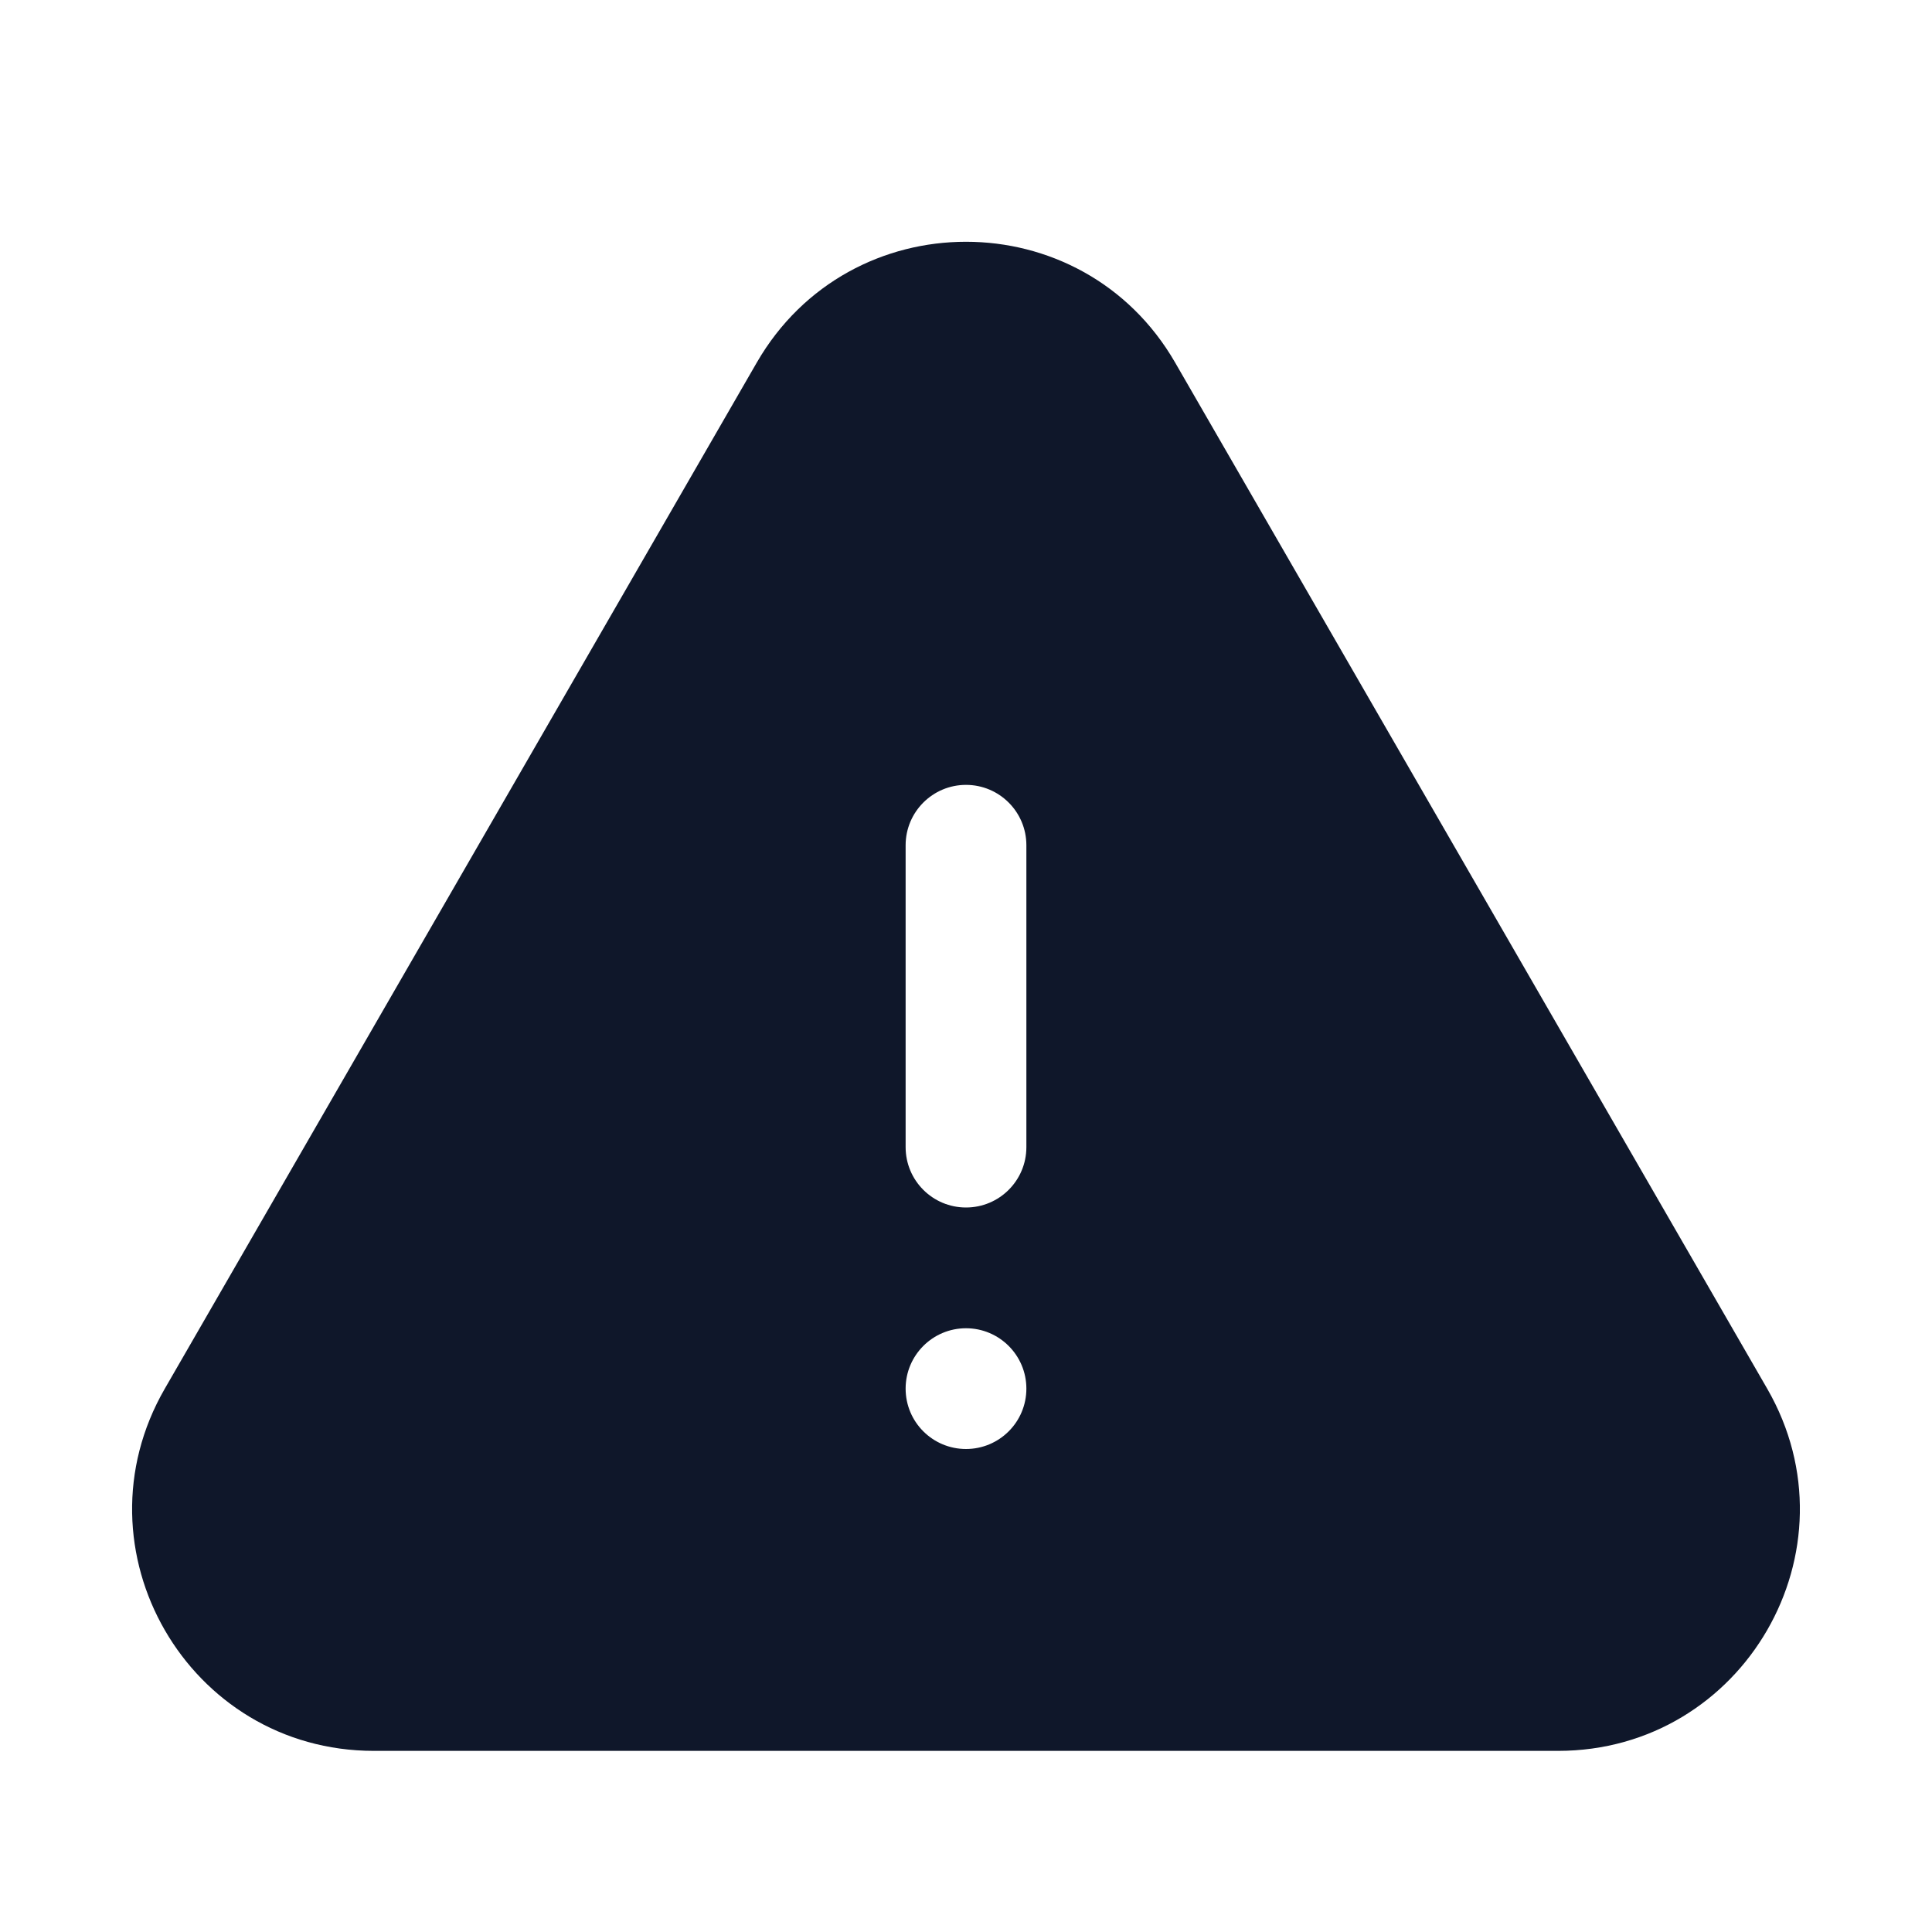
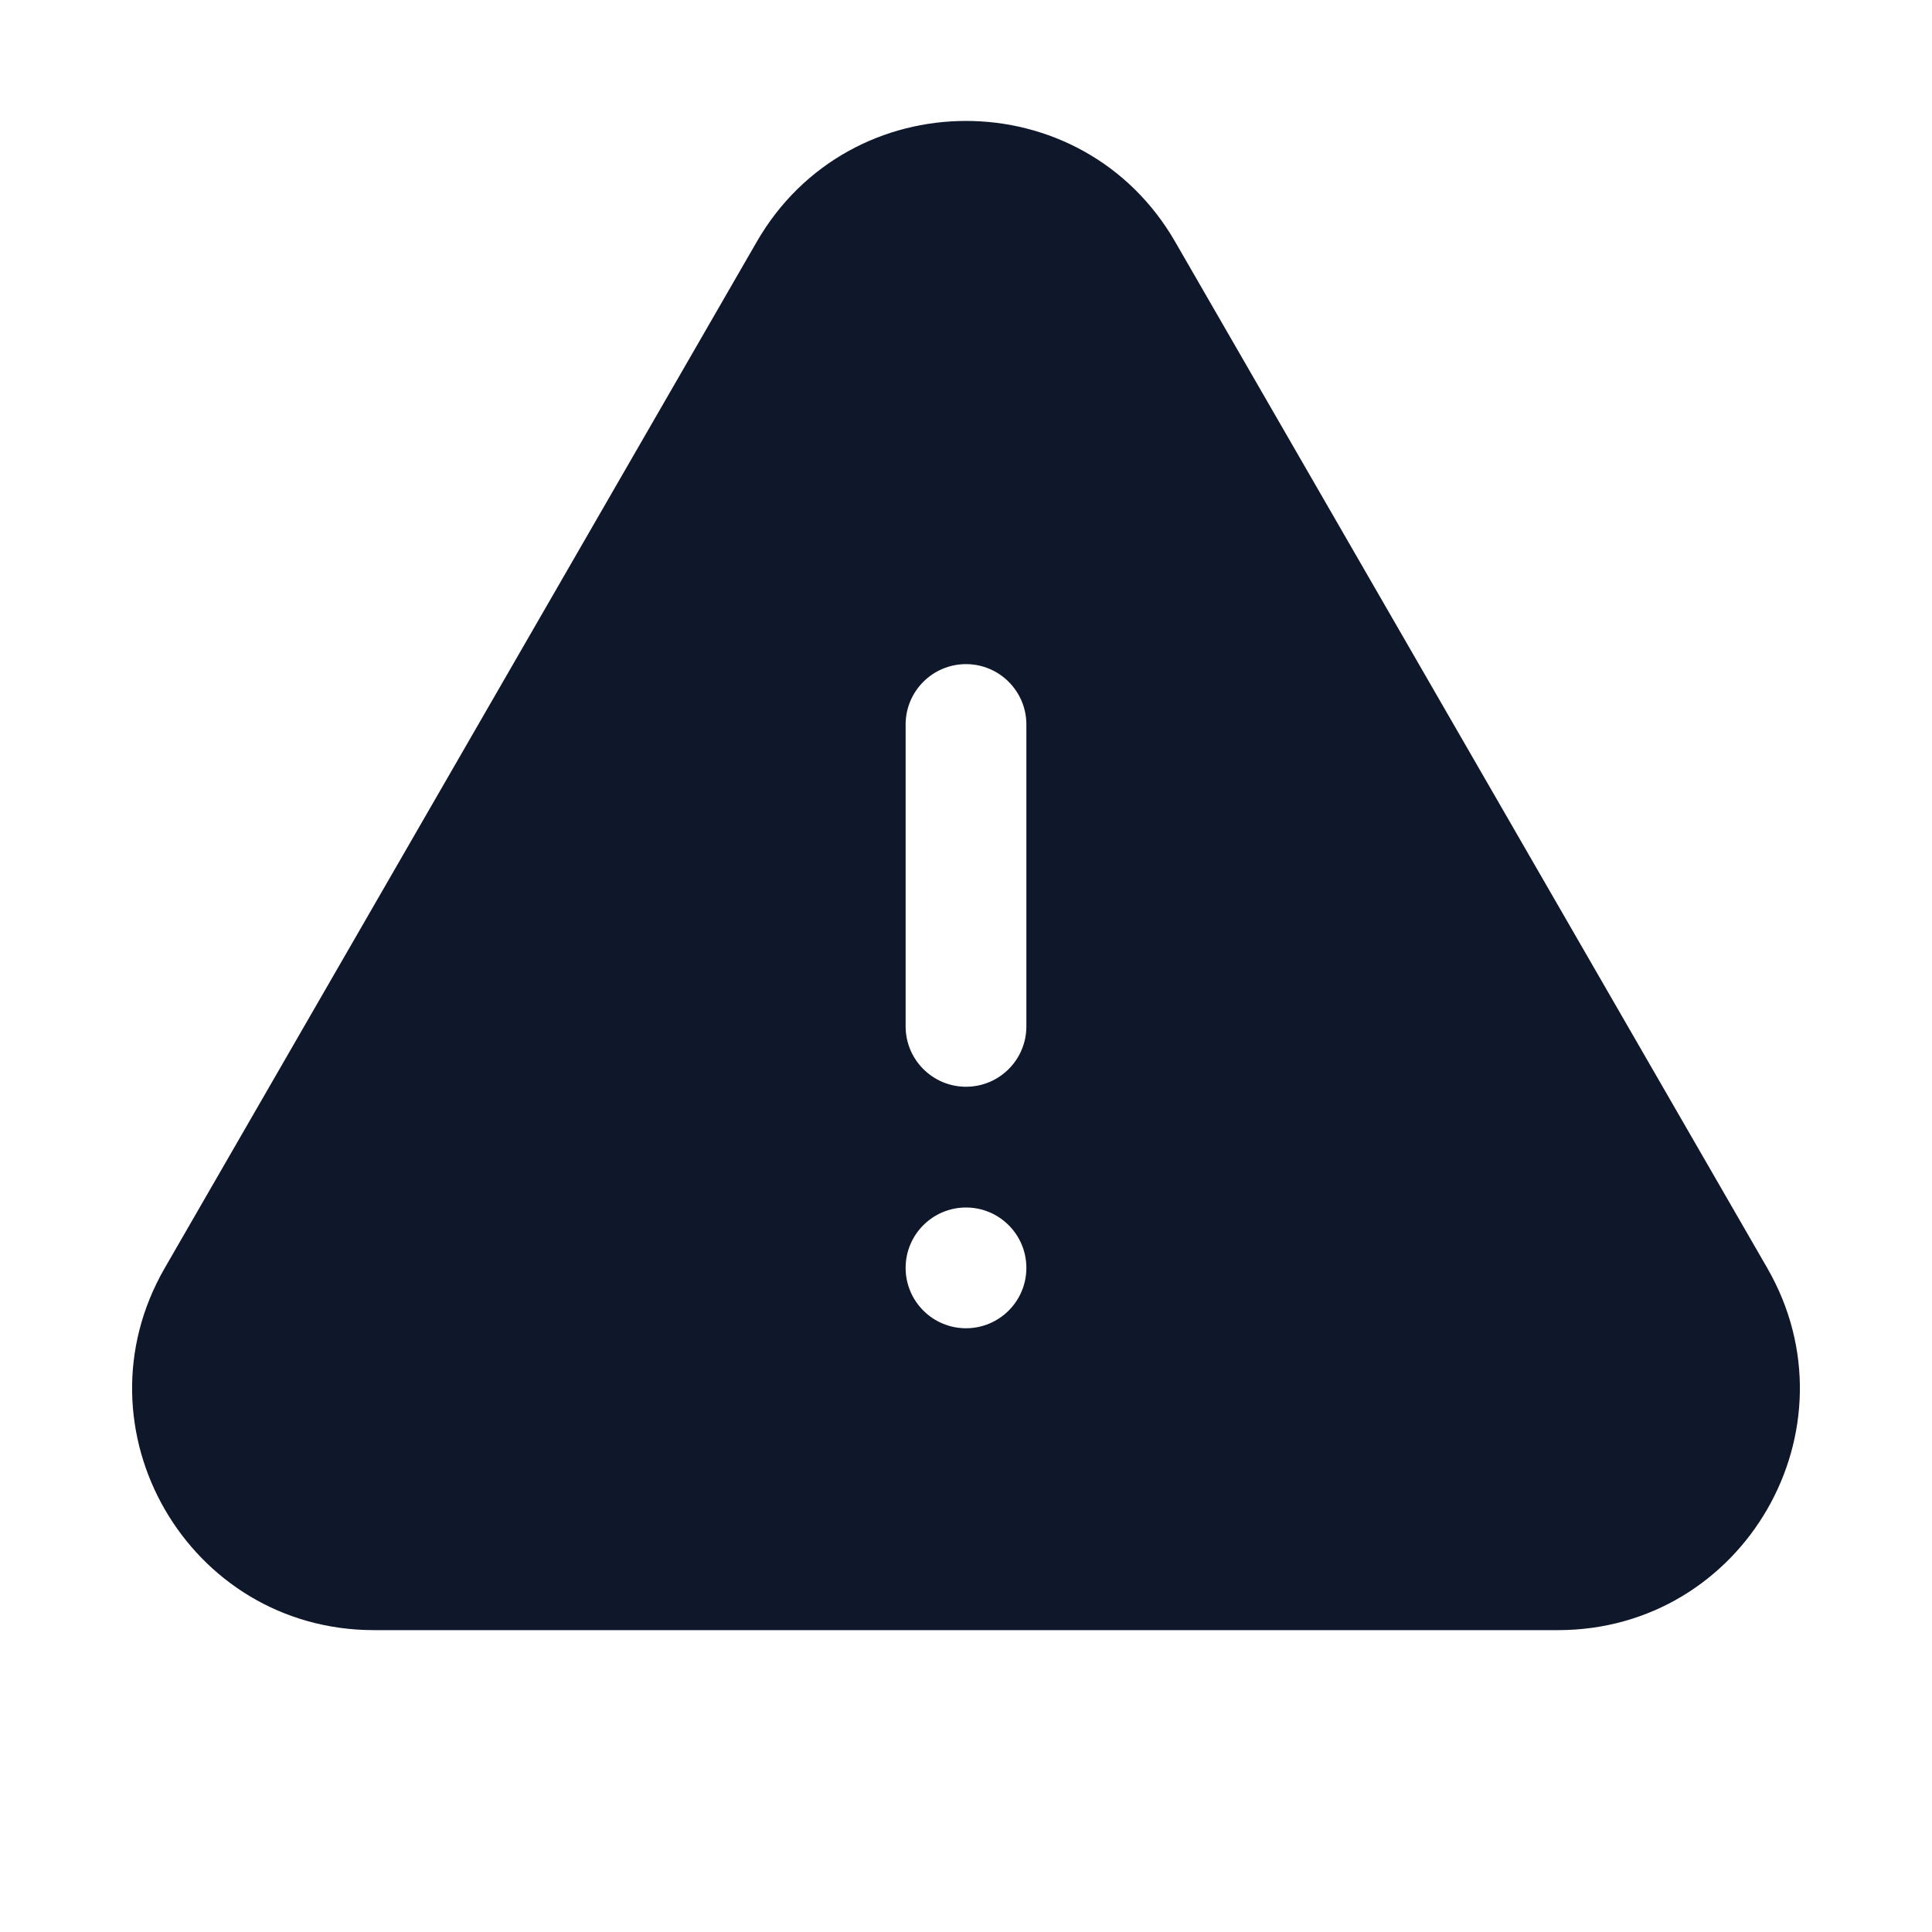
<svg xmlns="http://www.w3.org/2000/svg" width="24" height="24" viewBox="0 0 24 24" fill="none">
-   <path fill-rule="evenodd" clip-rule="evenodd" d="M9.401 4.504C10.556 2.503 13.444 2.503 14.598 4.504L21.953 17.251C23.107 19.251 21.663 21.75 19.354 21.75H4.645C2.336 21.75 0.893 19.251 2.047 17.251L9.401 4.504ZM12 9.75C12.414 9.75 12.75 10.086 12.75 10.5V14.25C12.75 14.665 12.414 15 12 15C11.586 15 11.25 14.665 11.25 14.25V10.5C11.25 10.086 11.586 9.75 12 9.75ZM12 18C12.414 18 12.75 17.665 12.75 17.25C12.75 16.836 12.414 16.5 12 16.5C11.586 16.5 11.25 16.836 11.25 17.25C11.25 17.665 11.586 18 12 18Z" fill="#0F172A" />
+   <path fill-rule="evenodd" clip-rule="evenodd" d="M9.401 3.003C10.556 1.002 13.444 1.002 14.598 3.003L21.953 15.751C23.107 17.751 21.663 20.25 19.354 20.25H4.645C2.336 20.25 0.893 17.751 2.047 15.751L9.401 3.003ZM12 8.25C12.414 8.25 12.75 8.586 12.75 9V12.75C12.75 13.164 12.414 13.5 12 13.5C11.586 13.5 11.25 13.164 11.25 12.75V9C11.25 8.586 11.586 8.25 12 8.25ZM12 16.5C12.414 16.5 12.75 16.164 12.75 15.75C12.75 15.336 12.414 15 12 15C11.586 15 11.25 15.336 11.25 15.75C11.25 16.164 11.586 16.5 12 16.5Z" fill="#0F172A" />
</svg>
